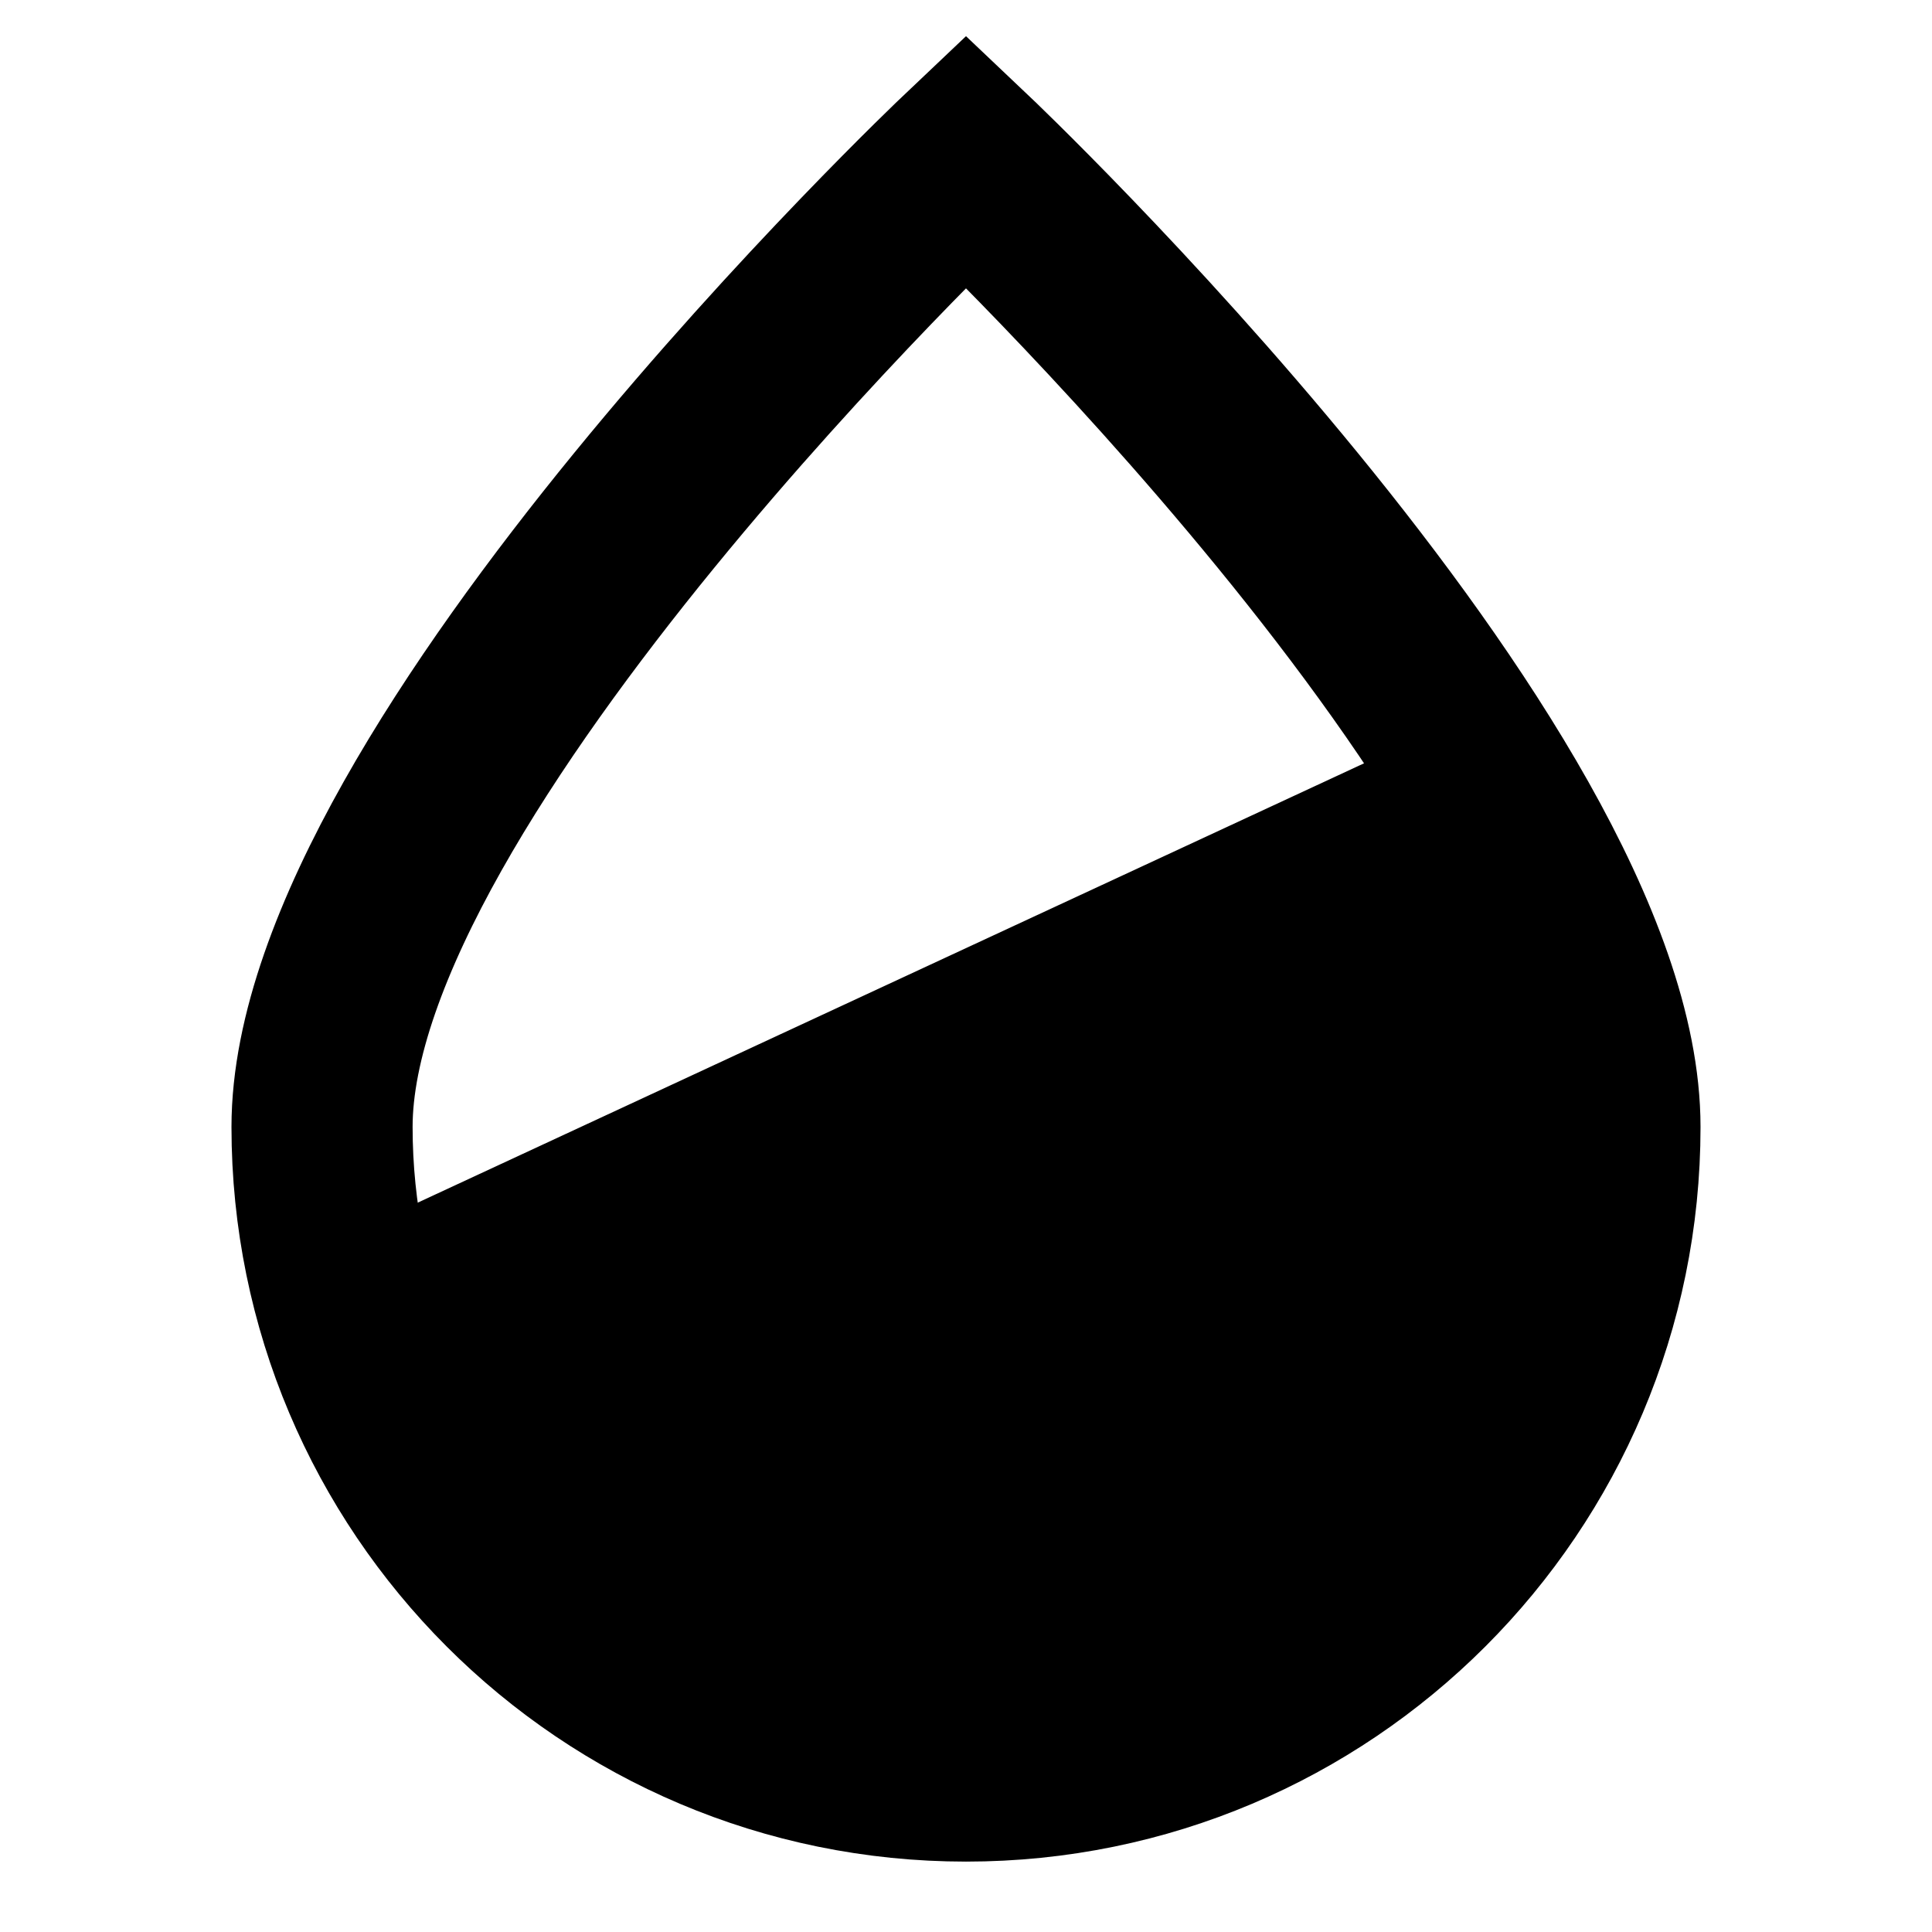
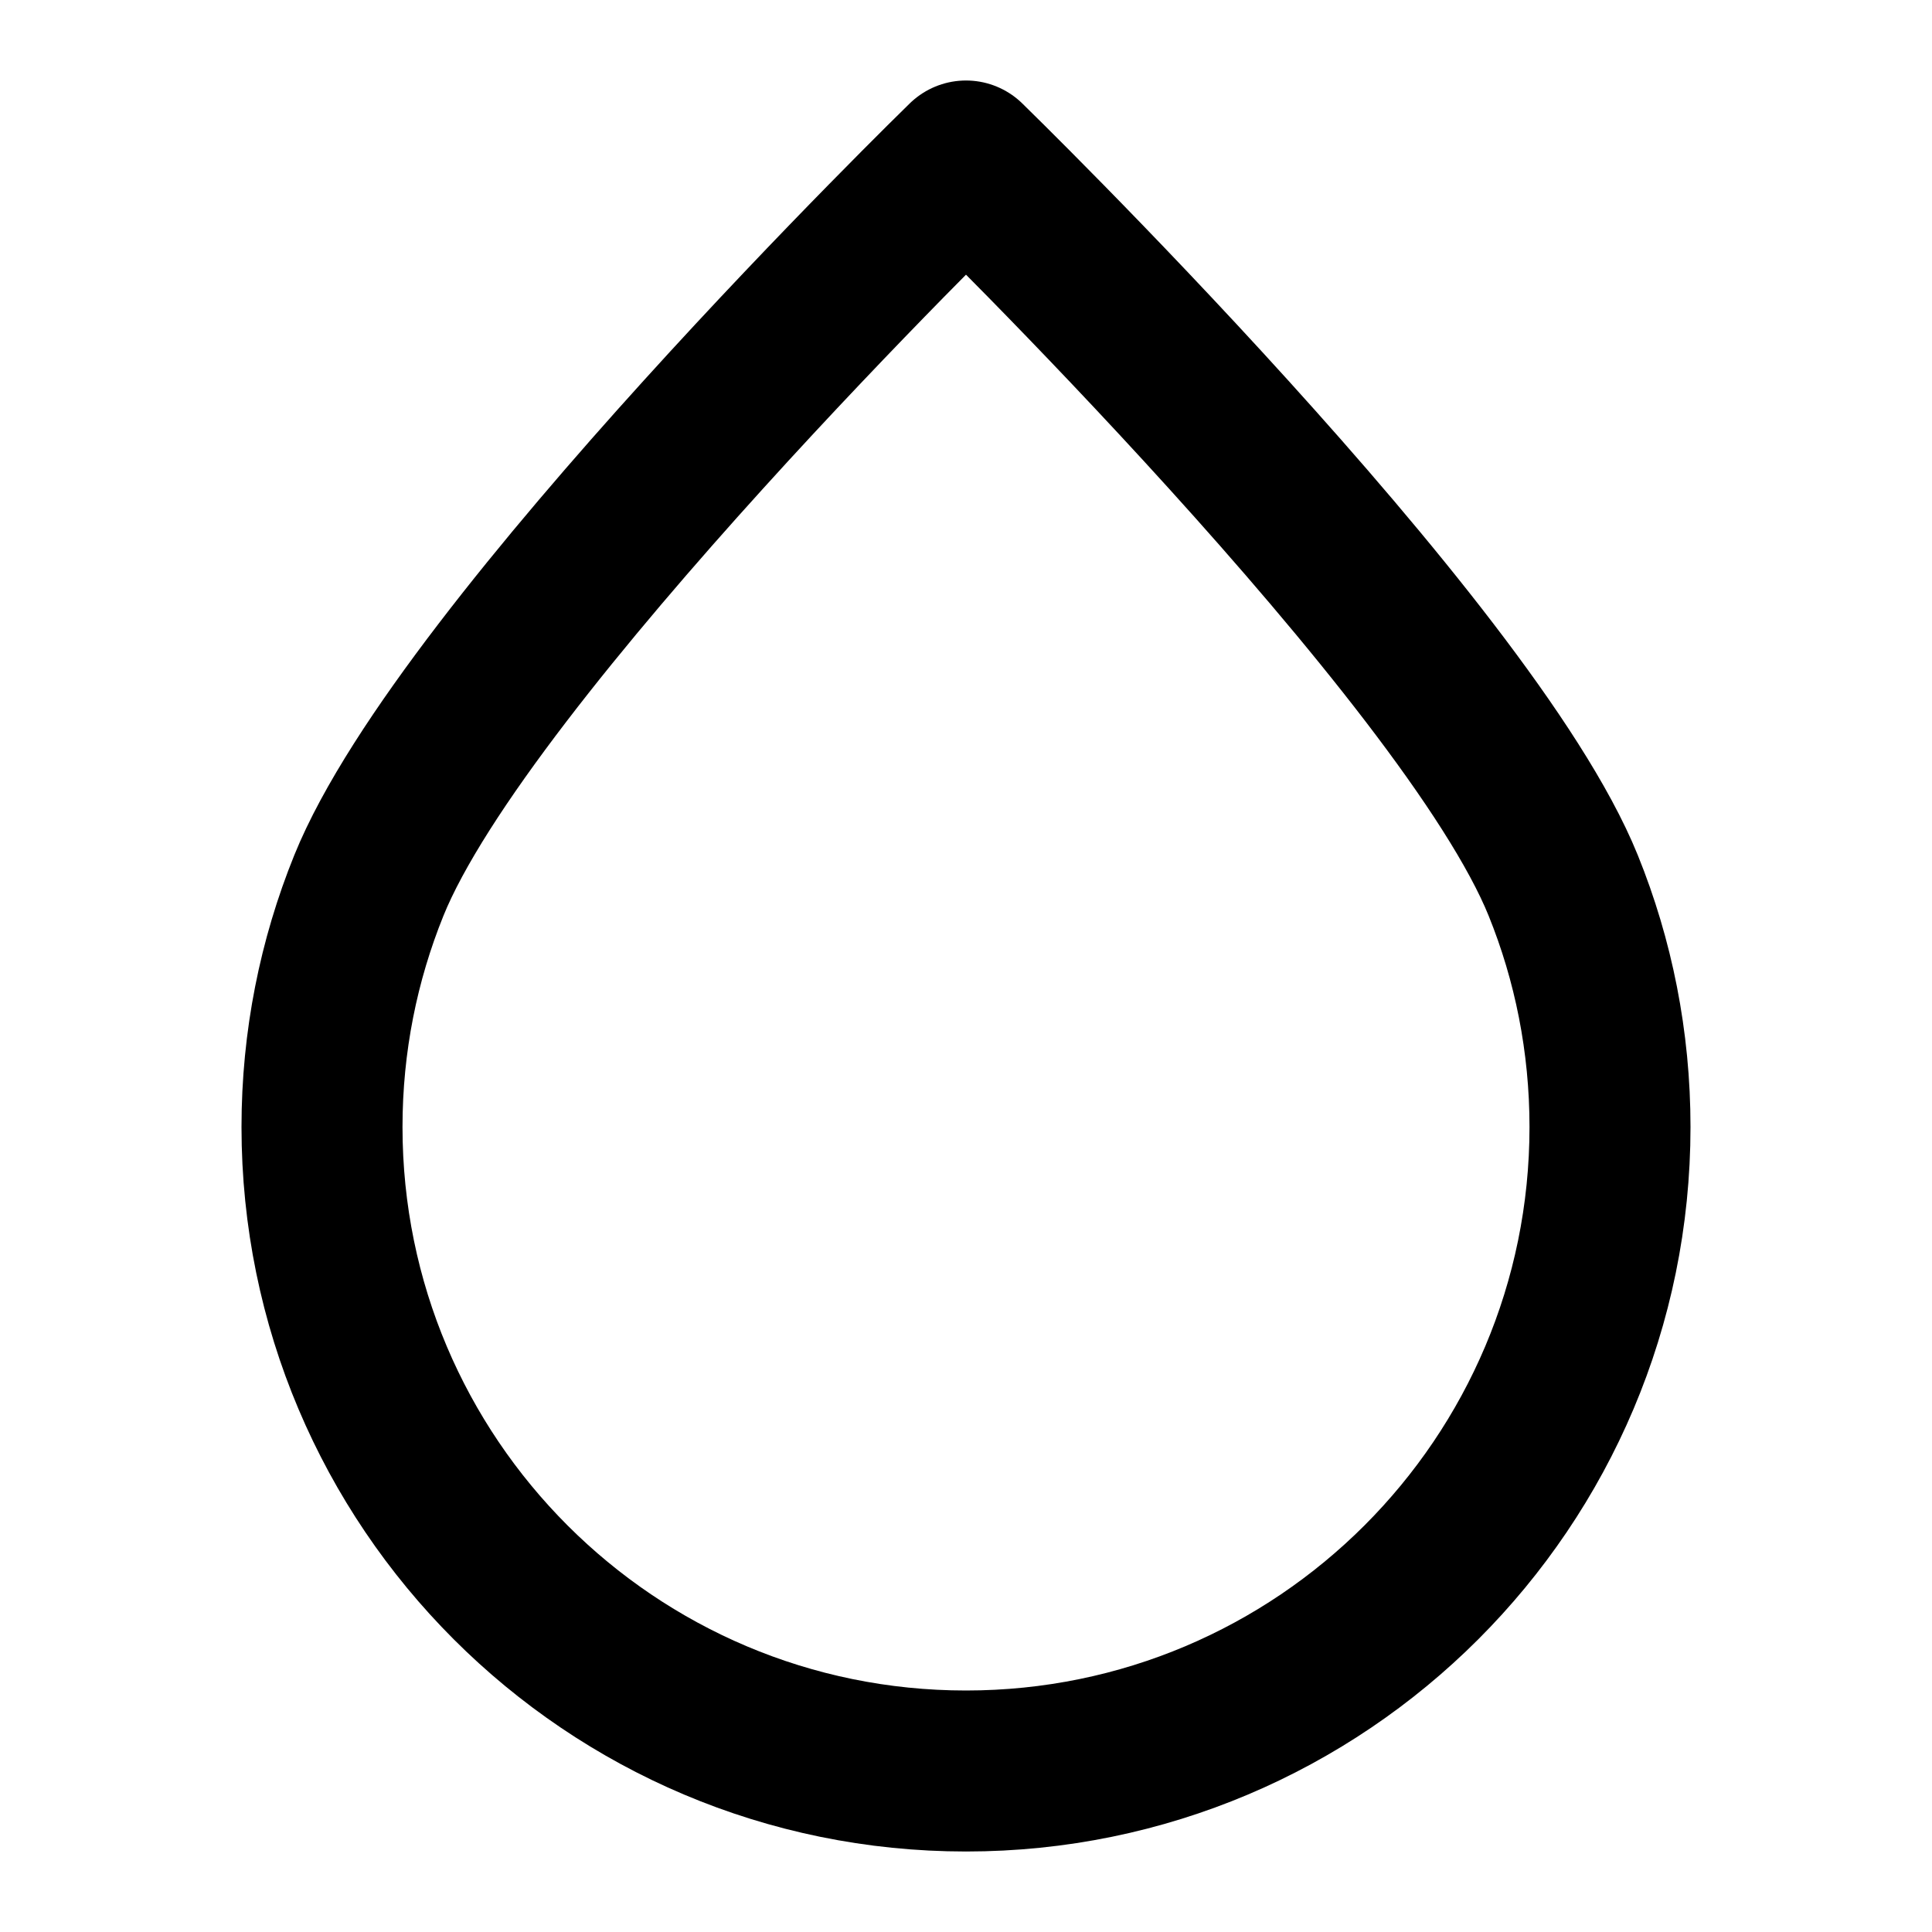
- <svg xmlns="http://www.w3.org/2000/svg" width="16" height="16" viewBox="0 0 16 16" fill="none">
-   <path d="M3 11L12.333 6.667" stroke="black" stroke-width="1.5" />
-   <path d="M13.333 9.333C13.333 6.388 8 1.333 8 1.333C8 1.333 2.667 6.388 2.667 9.333C2.667 12.279 5.054 14.667 8 14.667C10.946 14.667 13.333 12.279 13.333 9.333Z" stroke="black" stroke-width="1.5" />
-   <path d="M13.333 9.333C13.333 12.279 10.945 14.667 8 14.667C5.688 14.667 3.72 13.196 2.98 11.139L12.389 6.649C12.95 7.603 13.333 8.544 13.333 9.333Z" fill="black" />
+ <svg xmlns="http://www.w3.org/2000/svg" width="24" height="24" viewBox="0 0 24 24" fill="none">
+   <path d="M20 14C20 18.418 16.418 22 12 22C7.582 22 4 18.418 4 14C4 12.939 4.207 11.926 4.582 11C5.768 8.068 12 2 12 2C12 2 18.232 8.068 19.419 11C19.794 11.926 20 12.939 20 14Z" stroke="black" stroke-width="2" stroke-linecap="round" stroke-linejoin="round" />
</svg>
